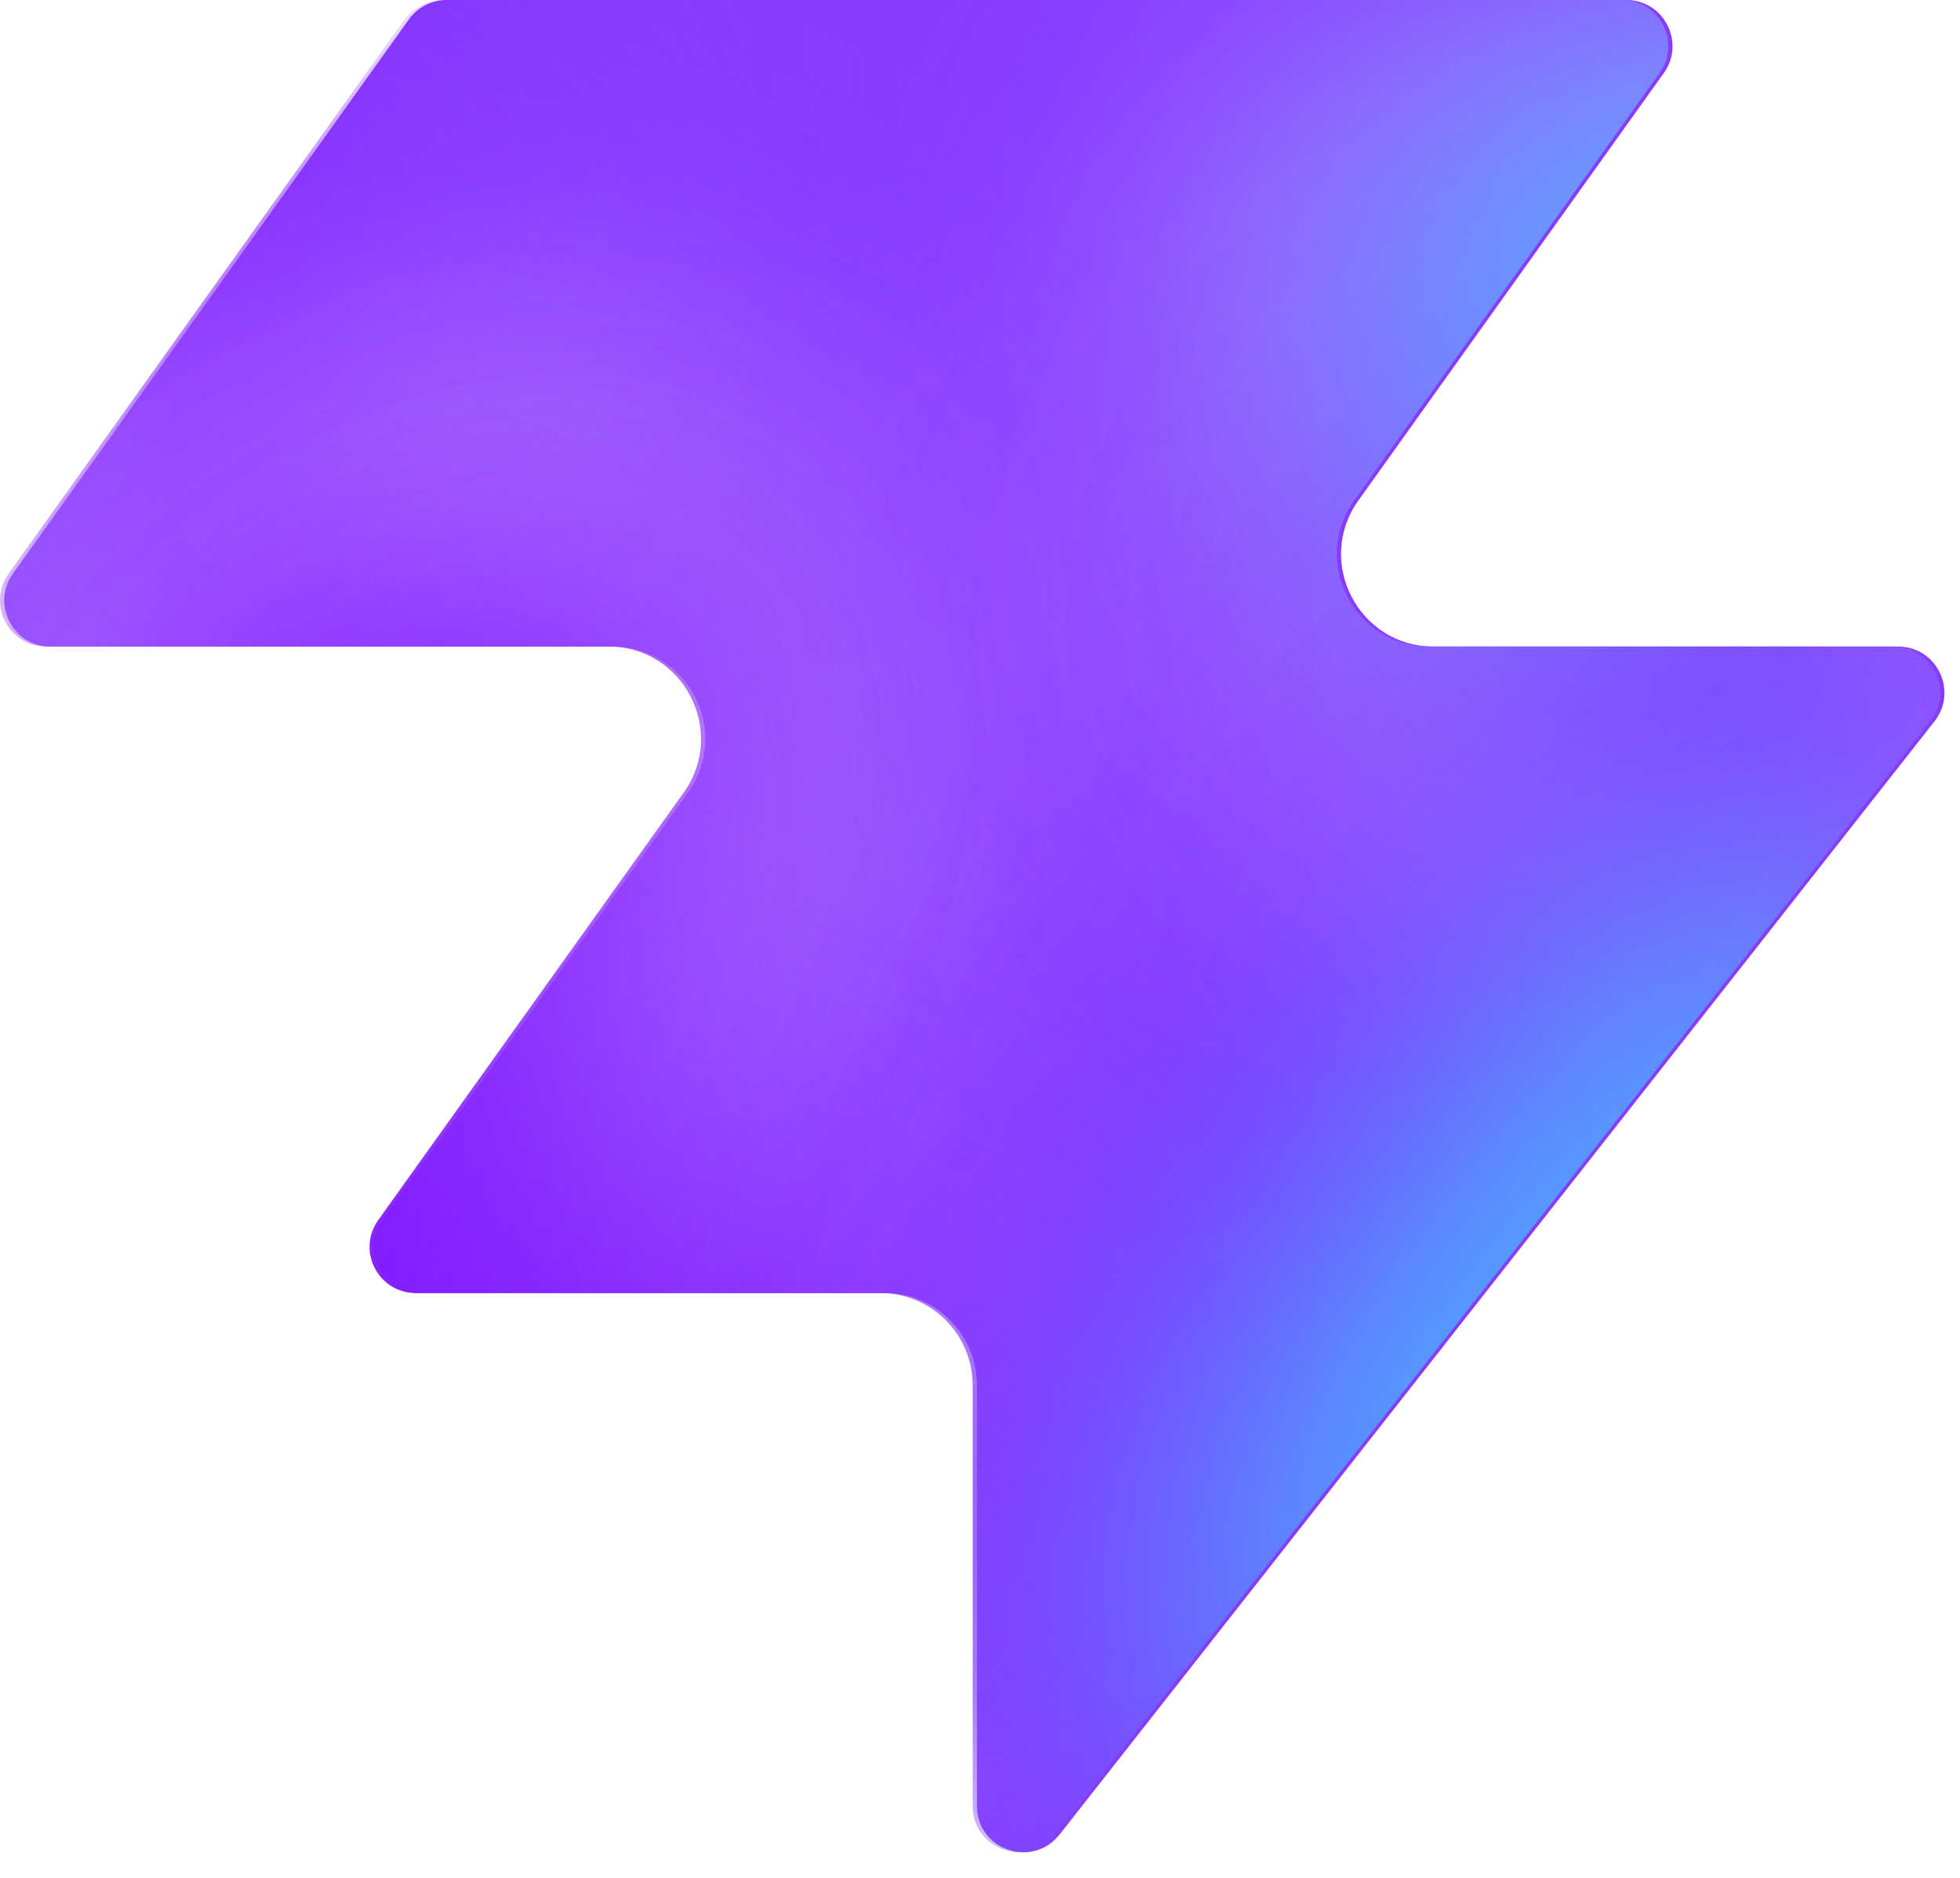
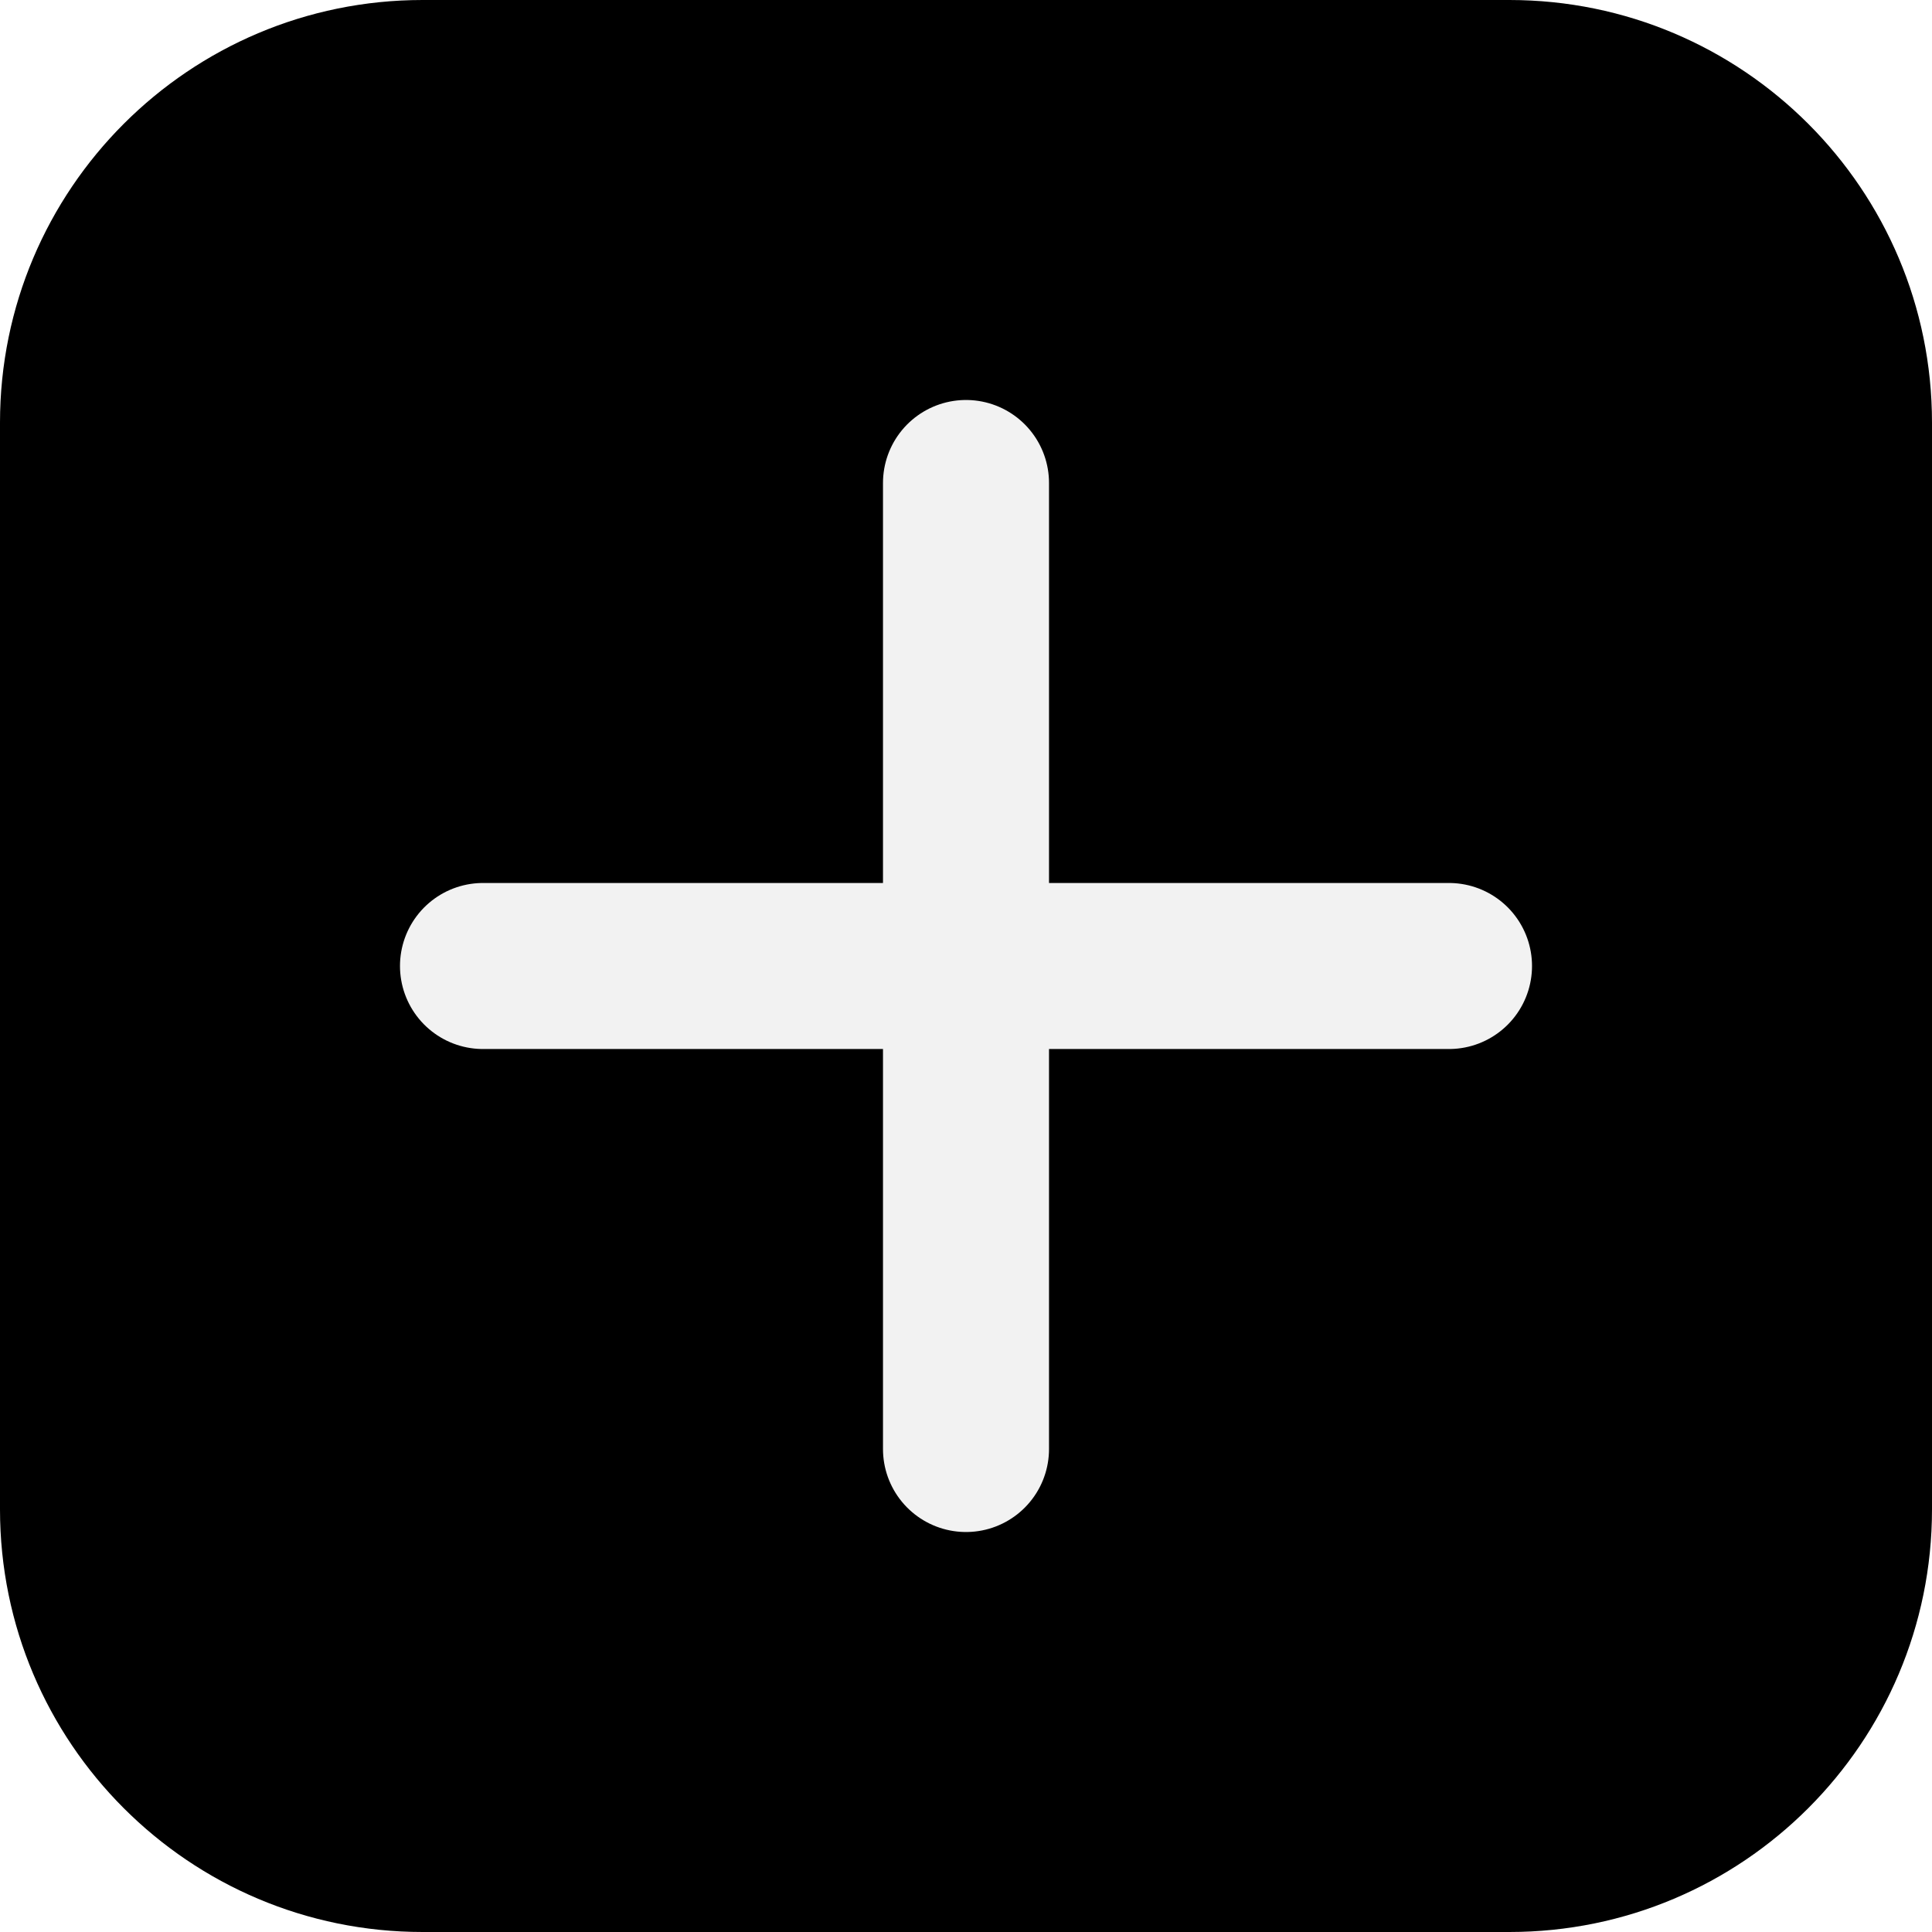
- <svg xmlns="http://www.w3.org/2000/svg" width="48" height="46" fill="none" viewBox="0 0 48 46">
-   <path fill="#863bff" d="M25.946 44.938c-.664.845-2.021.375-2.021-.698V33.937a2.26 2.26 0 0 0-2.262-2.262H10.287c-.92 0-1.456-1.04-.92-1.788l7.48-10.471c1.07-1.497 0-3.578-1.842-3.578H1.237c-.92 0-1.456-1.04-.92-1.788L10.013.474c.214-.297.556-.474.92-.474h28.894c.92 0 1.456 1.04.92 1.788l-7.48 10.471c-1.07 1.498 0 3.579 1.842 3.579h11.377c.943 0 1.473 1.088.89 1.83L25.947 44.94z" style="fill:#863bff;fill:color(display-p3 .525 .23 1);fill-opacity:1" />
-   <mask id="a" width="48" height="46" x="0" y="0" maskUnits="userSpaceOnUse" style="mask-type:alpha">
-     <path fill="#000" d="M25.842 44.938c-.664.844-2.021.375-2.021-.698V33.937a2.26 2.26 0 0 0-2.262-2.262H10.183c-.92 0-1.456-1.04-.92-1.788l7.48-10.471c1.07-1.498 0-3.579-1.842-3.579H1.133c-.92 0-1.456-1.04-.92-1.787L9.91.473c.214-.297.556-.474.92-.474h28.894c.92 0 1.456 1.04.92 1.788l-7.48 10.471c-1.07 1.498 0 3.578 1.842 3.578h11.377c.943 0 1.473 1.088.89 1.832L25.843 44.94z" style="fill:#000;fill-opacity:1" />
-   </mask>
-   <g mask="url(#a)">
-     <g filter="url(#b)">
-       <ellipse cx="5.508" cy="14.704" fill="#ede6ff" rx="5.508" ry="14.704" style="fill:#ede6ff;fill:color(display-p3 .927 .903 1);fill-opacity:1" transform="matrix(.00324 1 1 -.00324 -4.47 31.516)" />
-     </g>
-     <g filter="url(#c)">
-       <ellipse cx="10.399" cy="29.851" fill="#ede6ff" rx="10.399" ry="29.851" style="fill:#ede6ff;fill:color(display-p3 .927 .903 1);fill-opacity:1" transform="matrix(.00324 1 1 -.00324 -39.328 7.883)" />
-     </g>
-     <g filter="url(#d)">
-       <ellipse cx="5.508" cy="30.487" fill="#7e14ff" rx="5.508" ry="30.487" style="fill:#7e14ff;fill:color(display-p3 .492 .077 1);fill-opacity:1" transform="rotate(89.814 -25.913 -14.639)scale(1 -1)" />
-     </g>
-     <g filter="url(#e)">
-       <ellipse cx="5.508" cy="30.599" fill="#7e14ff" rx="5.508" ry="30.599" style="fill:#7e14ff;fill:color(display-p3 .492 .077 1);fill-opacity:1" transform="rotate(89.814 -32.644 -3.334)scale(1 -1)" />
-     </g>
-     <g filter="url(#f)">
-       <ellipse cx="5.508" cy="30.599" fill="#7e14ff" rx="5.508" ry="30.599" style="fill:#7e14ff;fill:color(display-p3 .492 .077 1);fill-opacity:1" transform="matrix(.00324 1 1 -.00324 -34.34 30.47)" />
-     </g>
-     <g filter="url(#g)">
-       <ellipse cx="14.072" cy="22.078" fill="#ede6ff" rx="14.072" ry="22.078" style="fill:#ede6ff;fill:color(display-p3 .927 .903 1);fill-opacity:1" transform="rotate(93.35 24.506 48.493)scale(-1 1)" />
-     </g>
-     <g filter="url(#h)">
-       <ellipse cx="3.47" cy="21.501" fill="#7e14ff" rx="3.47" ry="21.501" style="fill:#7e14ff;fill:color(display-p3 .492 .077 1);fill-opacity:1" transform="rotate(89.009 28.708 47.59)scale(-1 1)" />
-     </g>
-     <g filter="url(#i)">
-       <ellipse cx="3.47" cy="21.501" fill="#7e14ff" rx="3.47" ry="21.501" style="fill:#7e14ff;fill:color(display-p3 .492 .077 1);fill-opacity:1" transform="rotate(89.009 28.708 47.59)scale(-1 1)" />
-     </g>
-     <g filter="url(#j)">
-       <ellipse cx=".387" cy="8.972" fill="#7e14ff" rx="4.407" ry="29.108" style="fill:#7e14ff;fill:color(display-p3 .492 .077 1);fill-opacity:1" transform="rotate(39.51 .387 8.972)" />
-     </g>
-     <g filter="url(#k)">
-       <ellipse cx="47.523" cy="-6.092" fill="#7e14ff" rx="4.407" ry="29.108" style="fill:#7e14ff;fill:color(display-p3 .492 .077 1);fill-opacity:1" transform="rotate(37.892 47.523 -6.092)" />
-     </g>
-     <g filter="url(#l)">
-       <ellipse cx="41.412" cy="6.333" fill="#47bfff" rx="5.971" ry="9.665" style="fill:#47bfff;fill:color(display-p3 .28 .748 1);fill-opacity:1" transform="rotate(37.892 41.412 6.333)" />
-     </g>
-     <g filter="url(#m)">
-       <ellipse cx="-1.879" cy="38.332" fill="#7e14ff" rx="4.407" ry="29.108" style="fill:#7e14ff;fill:color(display-p3 .492 .077 1);fill-opacity:1" transform="rotate(37.892 -1.88 38.332)" />
-     </g>
-     <g filter="url(#n)">
-       <ellipse cx="-1.879" cy="38.332" fill="#7e14ff" rx="4.407" ry="29.108" style="fill:#7e14ff;fill:color(display-p3 .492 .077 1);fill-opacity:1" transform="rotate(37.892 -1.88 38.332)" />
-     </g>
-     <g filter="url(#o)">
-       <ellipse cx="35.651" cy="29.907" fill="#7e14ff" rx="4.407" ry="29.108" style="fill:#7e14ff;fill:color(display-p3 .492 .077 1);fill-opacity:1" transform="rotate(37.892 35.651 29.907)" />
-     </g>
-     <g filter="url(#p)">
-       <ellipse cx="38.418" cy="32.4" fill="#47bfff" rx="5.971" ry="15.297" style="fill:#47bfff;fill:color(display-p3 .28 .748 1);fill-opacity:1" transform="rotate(37.892 38.418 32.4)" />
-     </g>
-   </g>
-   <defs>
-     <filter id="b" width="60.045" height="41.654" x="-19.77" y="16.149" color-interpolation-filters="sRGB" filterUnits="userSpaceOnUse">
-       <feFlood flood-opacity="0" result="BackgroundImageFix" />
-       <feBlend in="SourceGraphic" in2="BackgroundImageFix" result="shape" />
-       <feGaussianBlur result="effect1_foregroundBlur_2002_17158" stdDeviation="7.659" />
-     </filter>
-     <filter id="c" width="90.34" height="51.437" x="-54.613" y="-7.533" color-interpolation-filters="sRGB" filterUnits="userSpaceOnUse">
-       <feFlood flood-opacity="0" result="BackgroundImageFix" />
-       <feBlend in="SourceGraphic" in2="BackgroundImageFix" result="shape" />
-       <feGaussianBlur result="effect1_foregroundBlur_2002_17158" stdDeviation="7.659" />
-     </filter>
-     <filter id="d" width="79.355" height="29.4" x="-49.64" y="2.03" color-interpolation-filters="sRGB" filterUnits="userSpaceOnUse">
-       <feFlood flood-opacity="0" result="BackgroundImageFix" />
-       <feBlend in="SourceGraphic" in2="BackgroundImageFix" result="shape" />
-       <feGaussianBlur result="effect1_foregroundBlur_2002_17158" stdDeviation="4.596" />
-     </filter>
-     <filter id="e" width="79.579" height="29.4" x="-45.045" y="20.029" color-interpolation-filters="sRGB" filterUnits="userSpaceOnUse">
-       <feFlood flood-opacity="0" result="BackgroundImageFix" />
-       <feBlend in="SourceGraphic" in2="BackgroundImageFix" result="shape" />
-       <feGaussianBlur result="effect1_foregroundBlur_2002_17158" stdDeviation="4.596" />
-     </filter>
-     <filter id="f" width="79.579" height="29.4" x="-43.513" y="21.178" color-interpolation-filters="sRGB" filterUnits="userSpaceOnUse">
-       <feFlood flood-opacity="0" result="BackgroundImageFix" />
-       <feBlend in="SourceGraphic" in2="BackgroundImageFix" result="shape" />
-       <feGaussianBlur result="effect1_foregroundBlur_2002_17158" stdDeviation="4.596" />
-     </filter>
-     <filter id="g" width="74.749" height="58.852" x="15.756" y="-17.901" color-interpolation-filters="sRGB" filterUnits="userSpaceOnUse">
-       <feFlood flood-opacity="0" result="BackgroundImageFix" />
-       <feBlend in="SourceGraphic" in2="BackgroundImageFix" result="shape" />
-       <feGaussianBlur result="effect1_foregroundBlur_2002_17158" stdDeviation="7.659" />
-     </filter>
-     <filter id="h" width="61.377" height="25.362" x="23.548" y="2.284" color-interpolation-filters="sRGB" filterUnits="userSpaceOnUse">
-       <feFlood flood-opacity="0" result="BackgroundImageFix" />
-       <feBlend in="SourceGraphic" in2="BackgroundImageFix" result="shape" />
-       <feGaussianBlur result="effect1_foregroundBlur_2002_17158" stdDeviation="4.596" />
-     </filter>
-     <filter id="i" width="61.377" height="25.362" x="23.548" y="2.284" color-interpolation-filters="sRGB" filterUnits="userSpaceOnUse">
-       <feFlood flood-opacity="0" result="BackgroundImageFix" />
-       <feBlend in="SourceGraphic" in2="BackgroundImageFix" result="shape" />
-       <feGaussianBlur result="effect1_foregroundBlur_2002_17158" stdDeviation="4.596" />
-     </filter>
-     <filter id="j" width="56.045" height="63.649" x="-27.636" y="-22.853" color-interpolation-filters="sRGB" filterUnits="userSpaceOnUse">
-       <feFlood flood-opacity="0" result="BackgroundImageFix" />
-       <feBlend in="SourceGraphic" in2="BackgroundImageFix" result="shape" />
-       <feGaussianBlur result="effect1_foregroundBlur_2002_17158" stdDeviation="4.596" />
-     </filter>
-     <filter id="k" width="54.814" height="64.646" x="20.116" y="-38.415" color-interpolation-filters="sRGB" filterUnits="userSpaceOnUse">
-       <feFlood flood-opacity="0" result="BackgroundImageFix" />
-       <feBlend in="SourceGraphic" in2="BackgroundImageFix" result="shape" />
-       <feGaussianBlur result="effect1_foregroundBlur_2002_17158" stdDeviation="4.596" />
-     </filter>
-     <filter id="l" width="33.541" height="35.313" x="24.641" y="-11.323" color-interpolation-filters="sRGB" filterUnits="userSpaceOnUse">
-       <feFlood flood-opacity="0" result="BackgroundImageFix" />
-       <feBlend in="SourceGraphic" in2="BackgroundImageFix" result="shape" />
-       <feGaussianBlur result="effect1_foregroundBlur_2002_17158" stdDeviation="4.596" />
-     </filter>
-     <filter id="m" width="54.814" height="64.646" x="-29.286" y="6.009" color-interpolation-filters="sRGB" filterUnits="userSpaceOnUse">
-       <feFlood flood-opacity="0" result="BackgroundImageFix" />
-       <feBlend in="SourceGraphic" in2="BackgroundImageFix" result="shape" />
-       <feGaussianBlur result="effect1_foregroundBlur_2002_17158" stdDeviation="4.596" />
-     </filter>
-     <filter id="n" width="54.814" height="64.646" x="-29.286" y="6.009" color-interpolation-filters="sRGB" filterUnits="userSpaceOnUse">
-       <feFlood flood-opacity="0" result="BackgroundImageFix" />
-       <feBlend in="SourceGraphic" in2="BackgroundImageFix" result="shape" />
-       <feGaussianBlur result="effect1_foregroundBlur_2002_17158" stdDeviation="4.596" />
-     </filter>
-     <filter id="o" width="54.814" height="64.646" x="8.244" y="-2.416" color-interpolation-filters="sRGB" filterUnits="userSpaceOnUse">
-       <feFlood flood-opacity="0" result="BackgroundImageFix" />
-       <feBlend in="SourceGraphic" in2="BackgroundImageFix" result="shape" />
-       <feGaussianBlur result="effect1_foregroundBlur_2002_17158" stdDeviation="4.596" />
-     </filter>
-     <filter id="p" width="39.409" height="43.623" x="18.713" y="10.588" color-interpolation-filters="sRGB" filterUnits="userSpaceOnUse">
-       <feFlood flood-opacity="0" result="BackgroundImageFix" />
-       <feBlend in="SourceGraphic" in2="BackgroundImageFix" result="shape" />
-       <feGaussianBlur result="effect1_foregroundBlur_2002_17158" stdDeviation="4.596" />
-     </filter>
-   </defs>
+ <svg xmlns="http://www.w3.org/2000/svg" viewBox="0 0 32 32">
+   <rect width="32" height="32" rx="7" fill="#000" />
+   <path d="M16 8v16M8 16h16" stroke="#f2f2f2" stroke-width="2.75" stroke-linecap="round" />
</svg>
